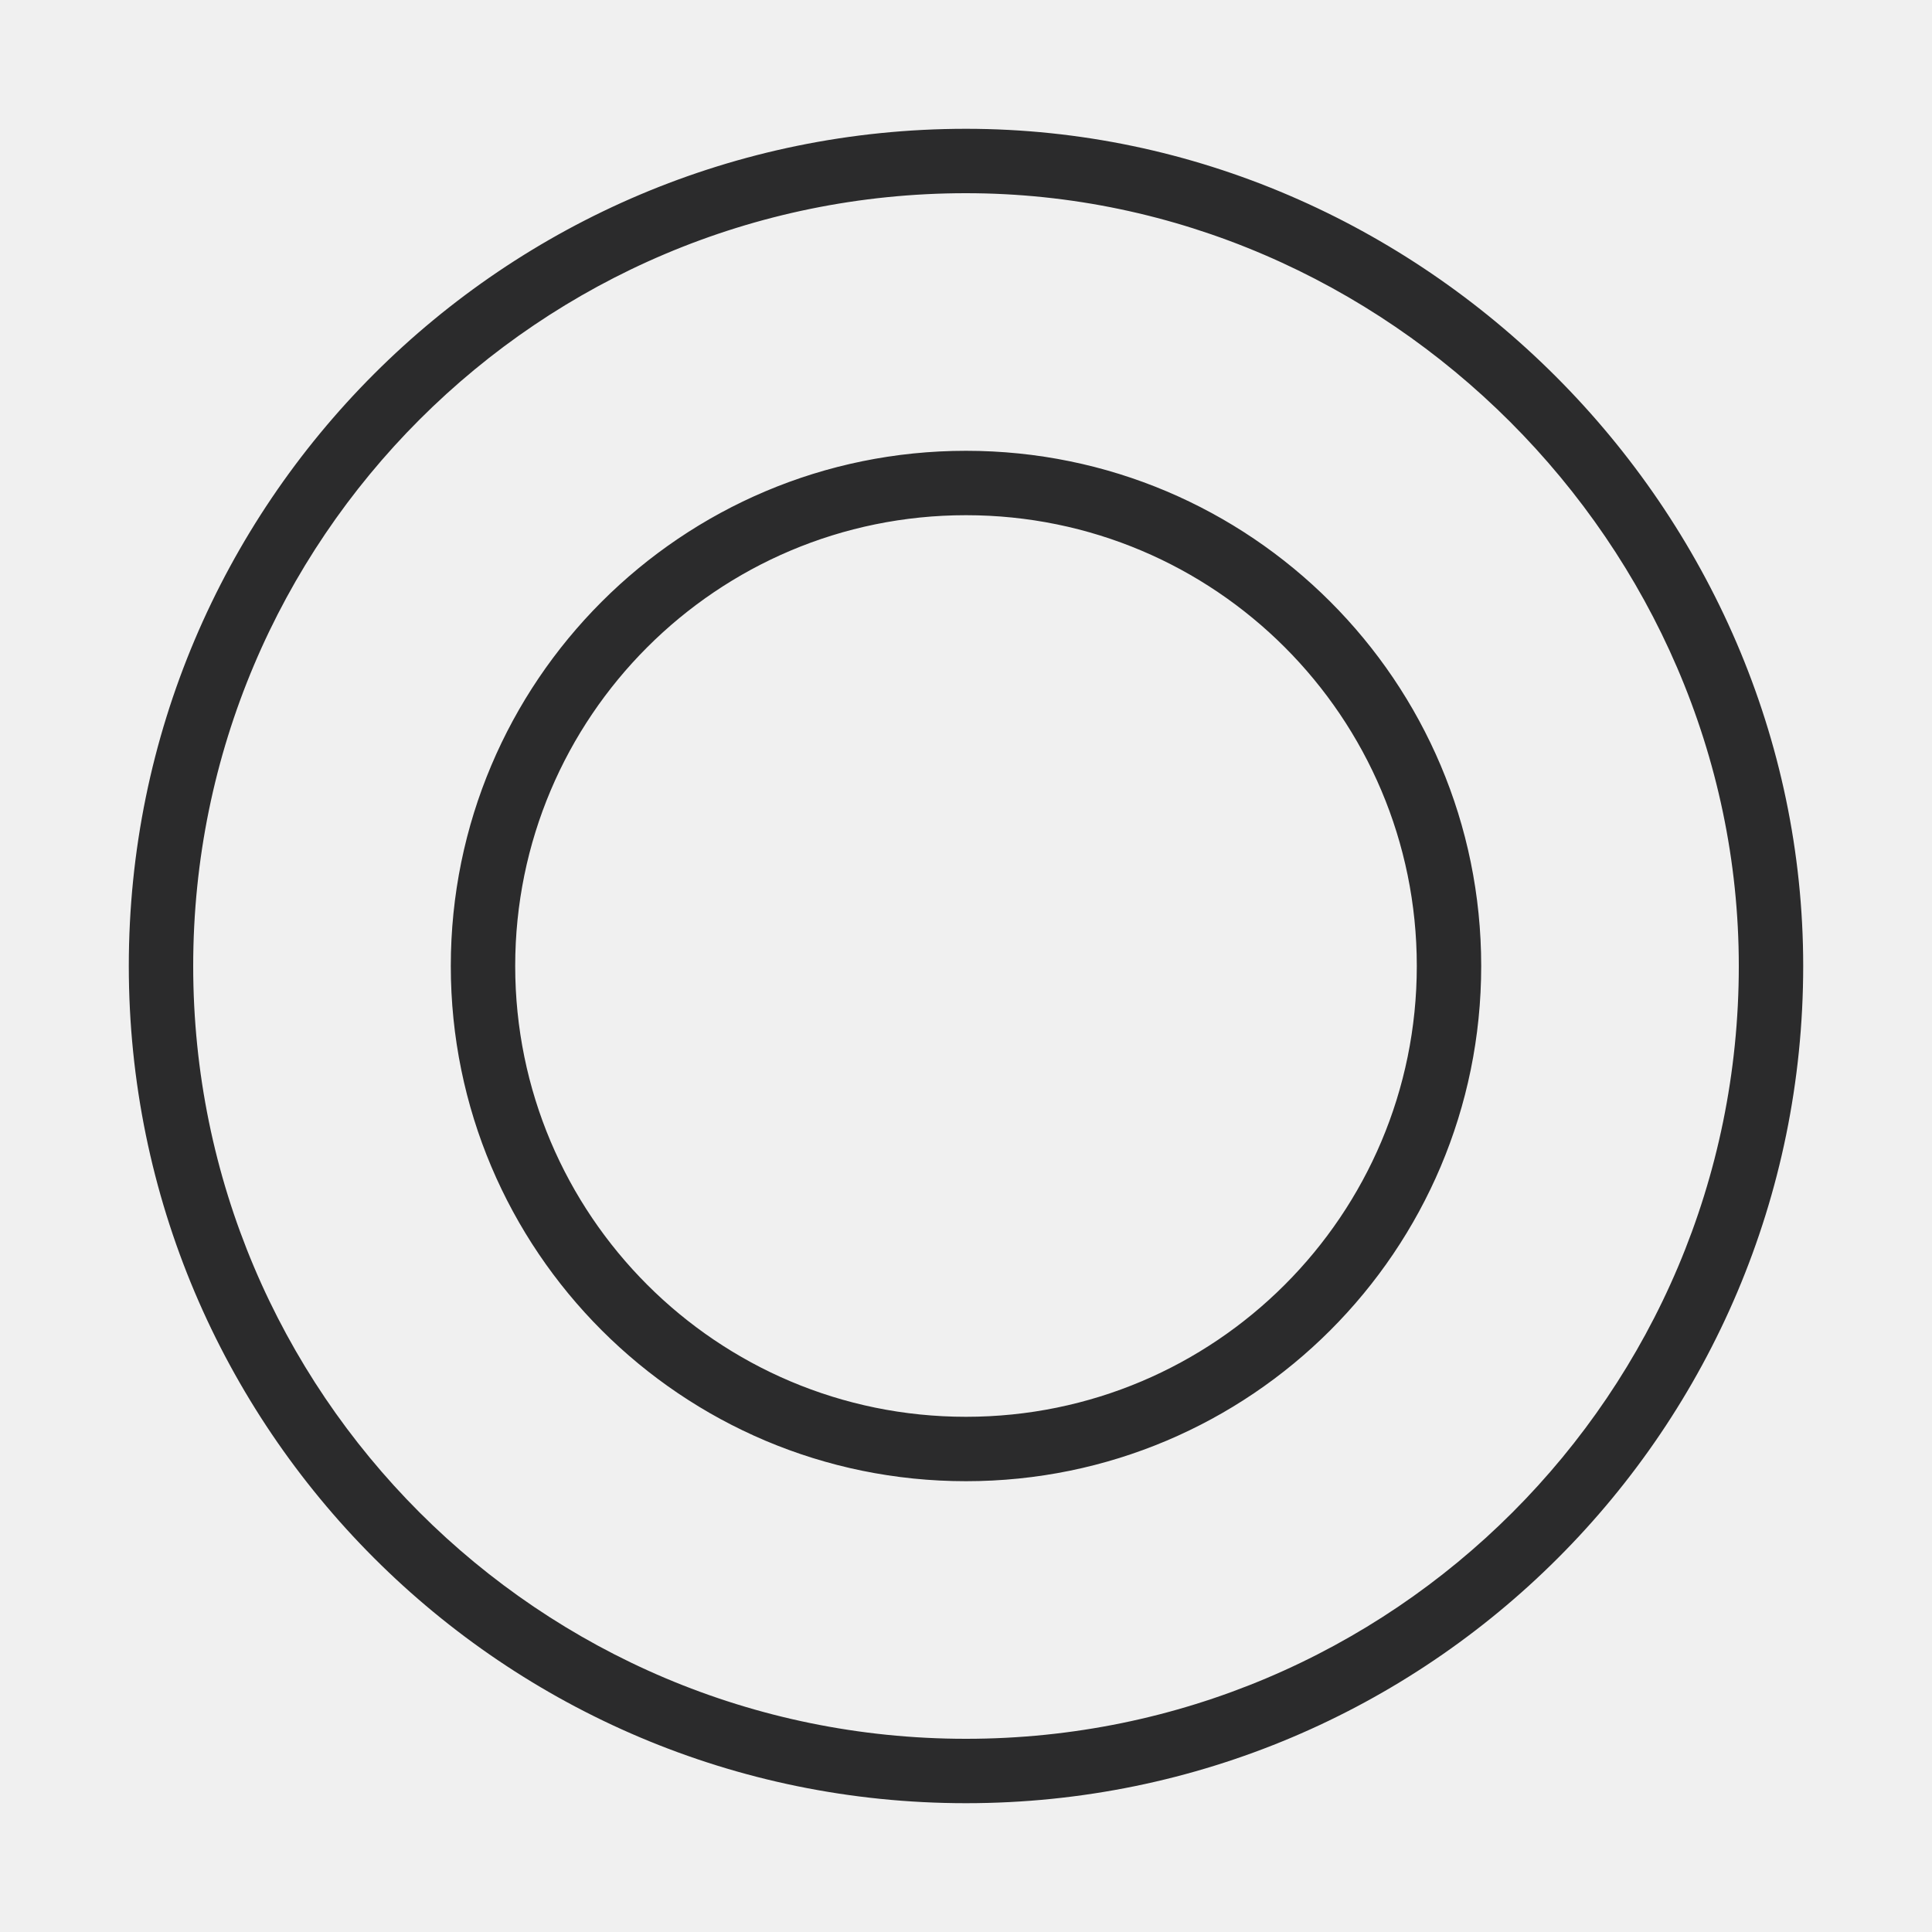
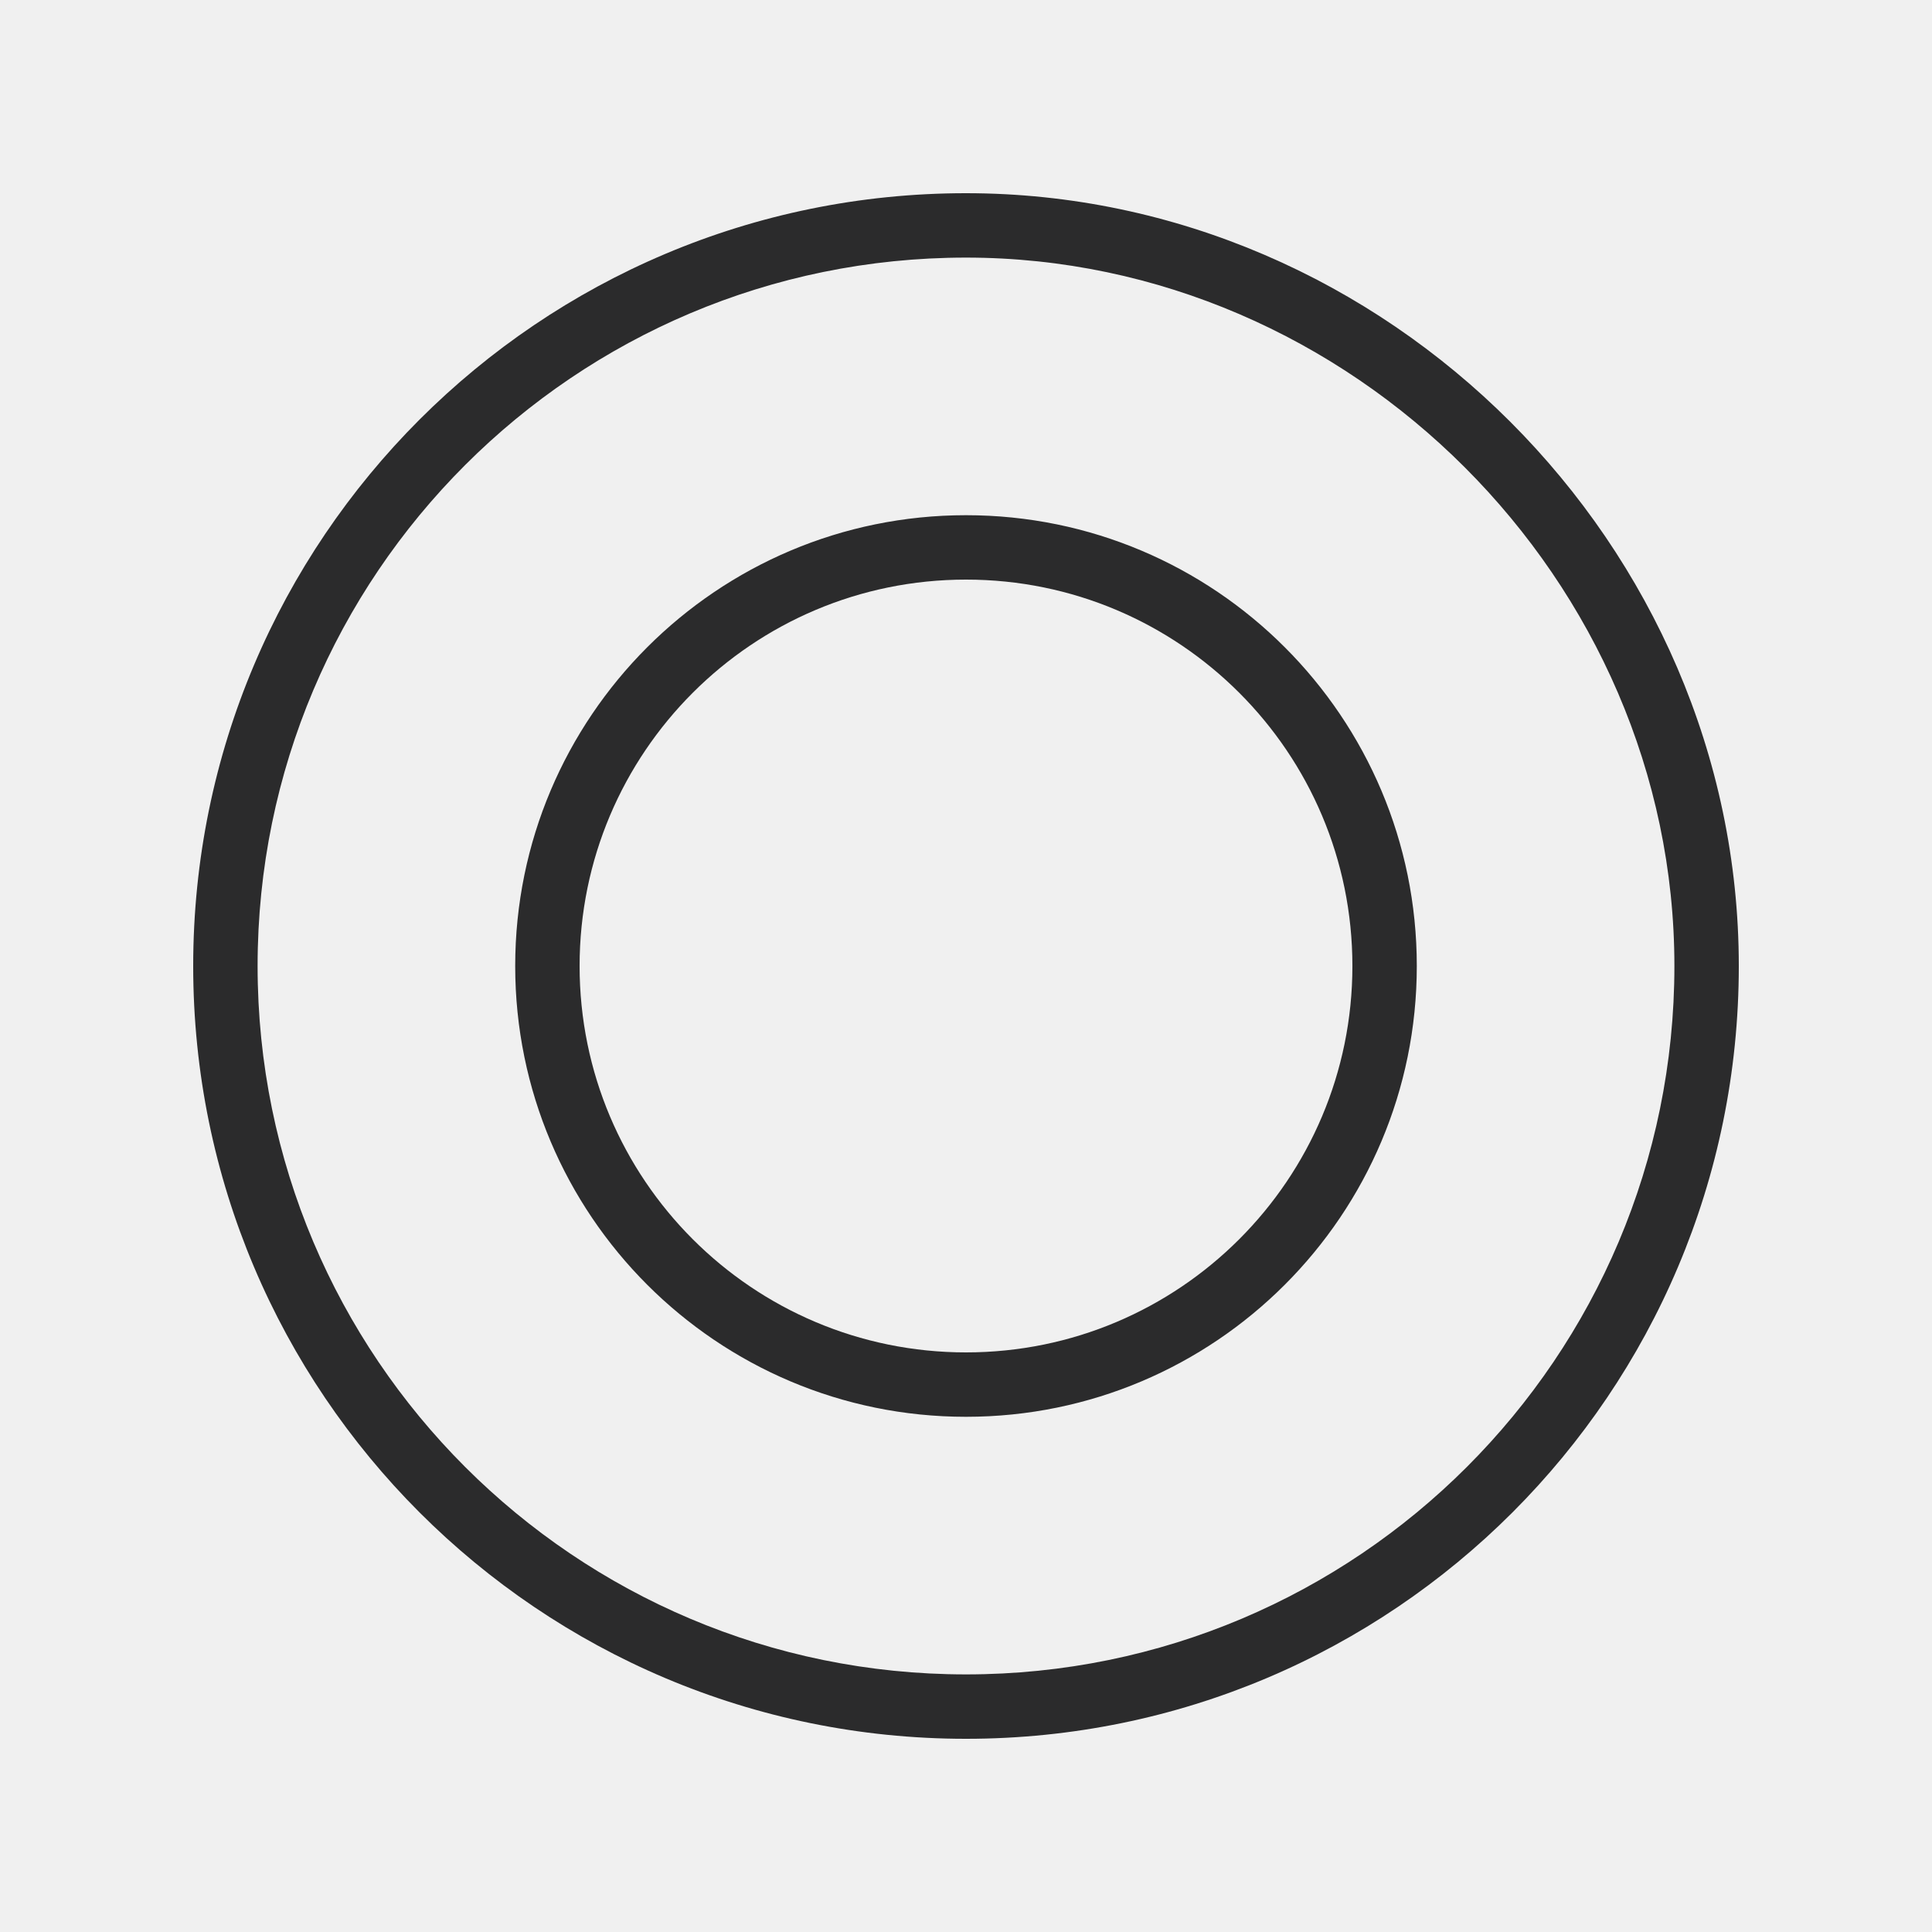
<svg xmlns="http://www.w3.org/2000/svg" width="30" height="30" viewBox="0 0 30 30" fill="none">
-   <path fill-rule="evenodd" clip-rule="evenodd" d="M2 15C2 7.82 7.82 2 15 2C22.084 2 28 7.916 28 15C28 22.18 22.18 28 15 28C7.82 28 2 22.18 2 15ZM15 3C8.373 3 3 8.373 3 15C3 21.627 8.373 27 15 27C21.627 27 27 21.627 27 15C27 8.468 21.532 3 15 3ZM15 8C11.134 8 8 11.134 8 15C8 18.866 11.134 22 15 22C18.866 22 22 18.866 22 15C22 11.134 18.866 8 15 8ZM7 15C7 10.582 10.582 7 15 7C19.418 7 23 10.582 23 15C23 19.418 19.418 23 15 23C10.582 23 7 19.418 7 15Z" fill="#2B2B2C" />
+   <mask id="path-1-inside-1_3223_3695" fill="white">
+     <path fill-rule="evenodd" clip-rule="evenodd" d="M3 15C3 8.373 8.373 3 15 3C21.536 3 27 8.464 27 15C27 21.627 21.627 27 15 27C8.373 27 3 21.627 3 15ZM15 21C18.314 21 21 18.314 21 15C21 11.686 18.314 9 15 9C11.686 9 9 11.686 9 15C9 18.314 11.686 21 15 21Z" />
+   </mask>
+   <path d="M15 2C7.82 2 2 7.82 2 15H4C4 8.925 8.925 4 15 4V2ZM28 15C28 7.912 22.088 2 15 2V4C20.984 4 26 9.016 26 15H28ZM15 28C22.18 28 28 22.18 28 15H26C26 21.075 21.075 26 15 26V28ZM2 15C2 22.18 7.82 28 15 28V26C8.925 26 4 21.075 4 15H2ZM20 15C20 17.761 17.761 20 15 20V22C18.866 22 22 18.866 22 15H20ZM15 10C17.761 10 20 12.239 20 15H22C22 11.134 18.866 8 15 8V10ZM10 15C10 12.239 12.239 10 15 10V8C11.134 8 8 11.134 8 15H10ZM15 20C12.239 20 10 17.761 10 15H8C8 18.866 11.134 22 15 22V20Z" fill="#2B2B2C" mask="url(#path-1-inside-1_3223_3695)" />
</svg>
